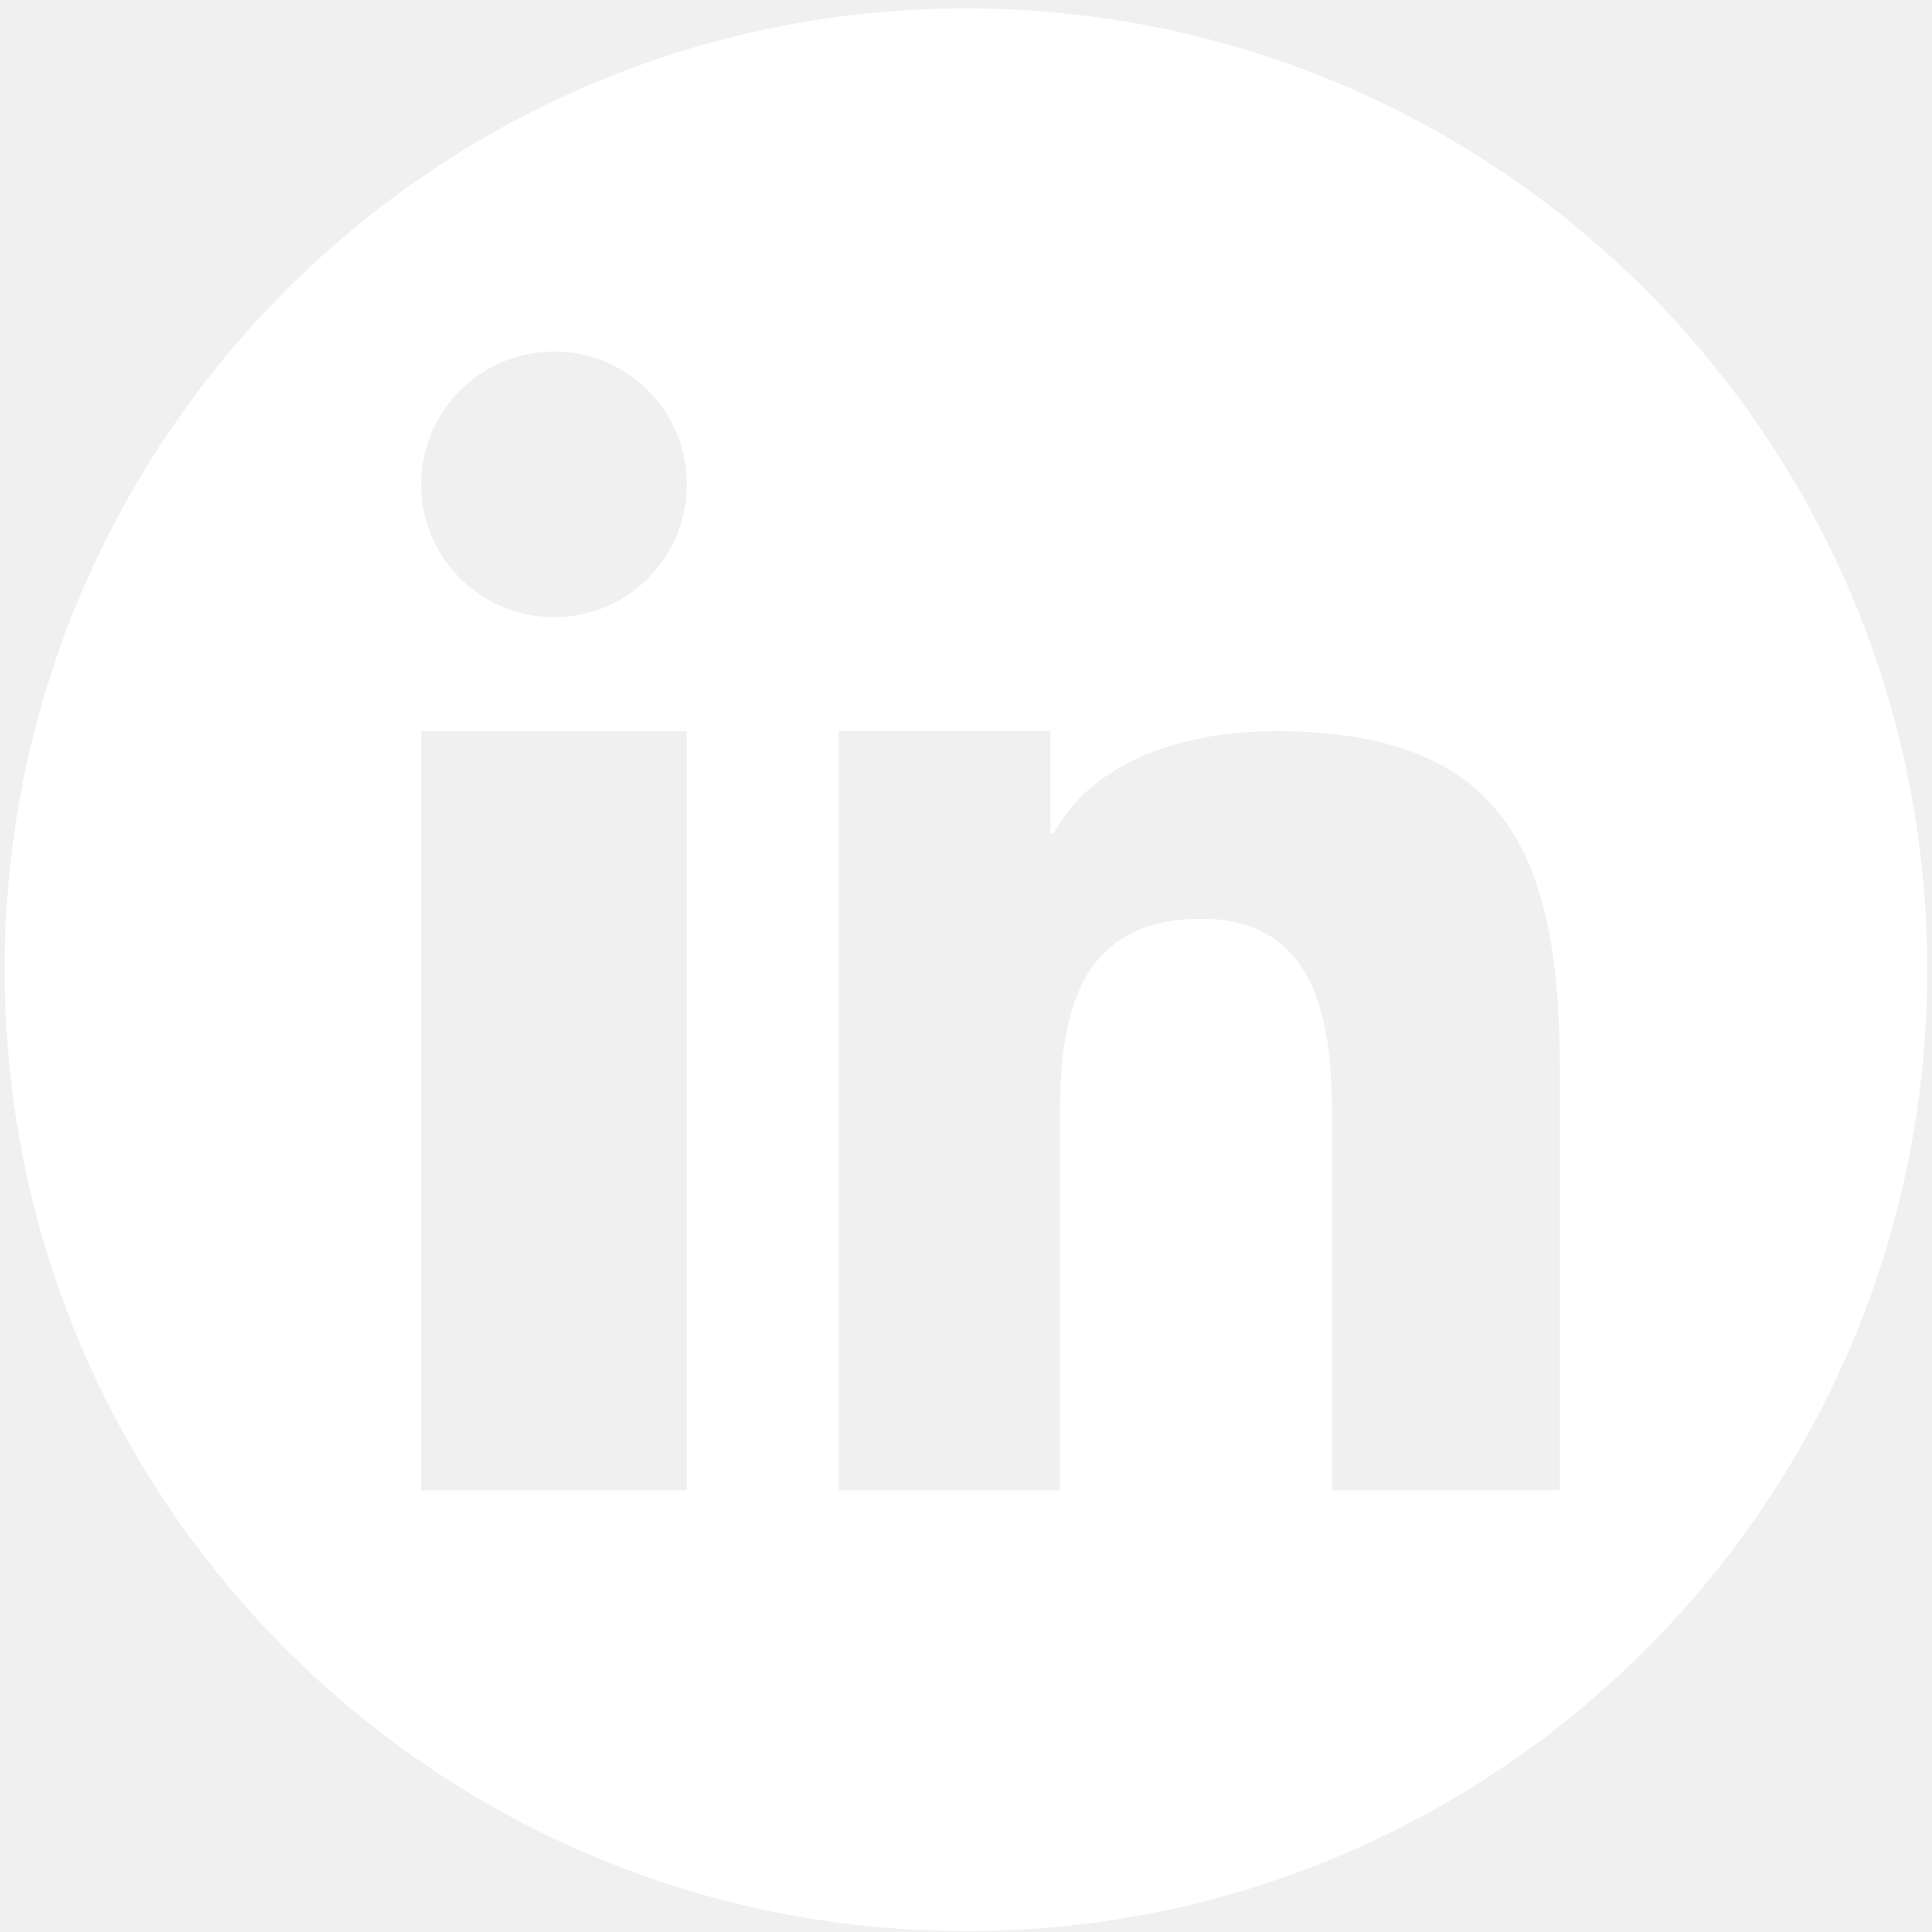
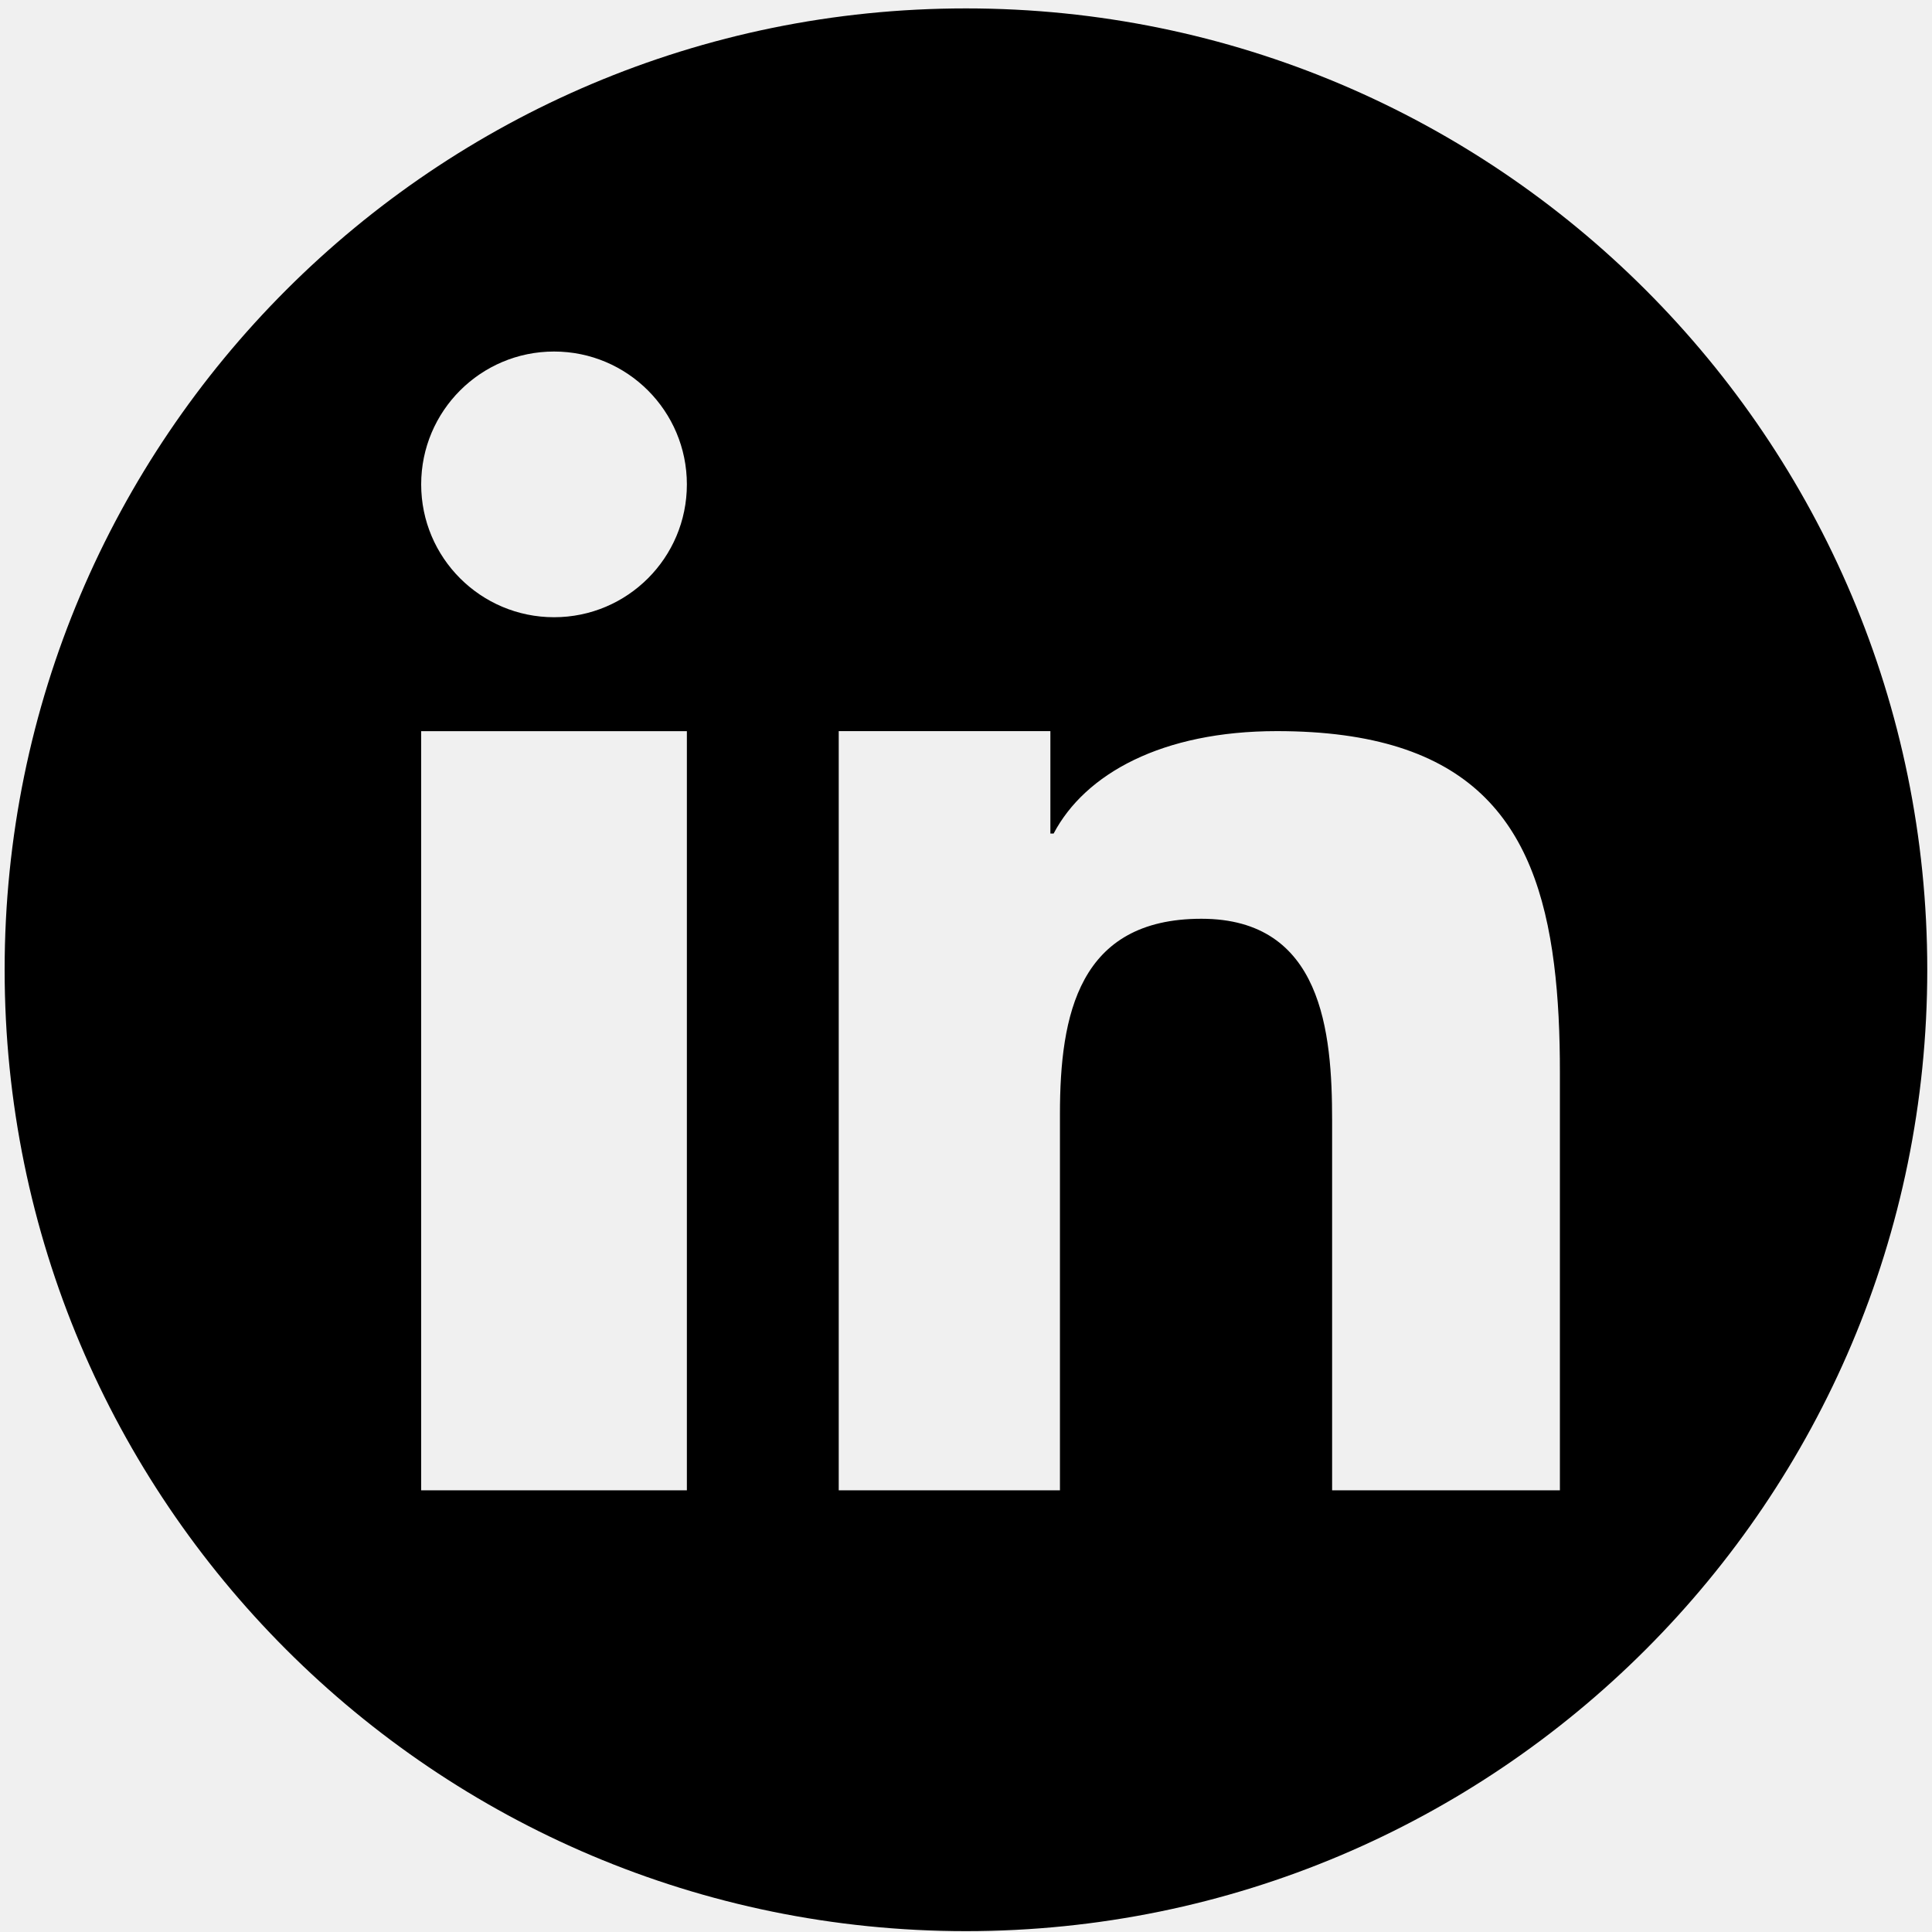
<svg xmlns="http://www.w3.org/2000/svg" version="1.1" id="Ebene_1" x="0px" y="0px" width="40px" height="40px" viewBox="0 0 40 40" enable-background="new 0 0 40 40" xml:space="preserve">
-   <path fill="#FFFFFF" d="M19.999,0.174c-10.993,0-19.903,8.911-19.903,19.903c0,10.994,8.91,19.905,19.903,19.905  c10.992,0,19.903-8.911,19.903-19.905C39.902,9.085,30.991,0.174,19.999,0.174z M14.221,18.38v12.475H8.72V19.309v-4.171h5.501  V18.38z M11.471,12.779c-1.519,0-2.751-1.231-2.751-2.75s1.232-2.751,2.751-2.751s2.75,1.232,2.75,2.751S12.99,12.779,11.471,12.779  z M32.296,22.219v8.636H27.58v-7.658c0-1.826-0.201-4.175-2.706-4.175c-2.541,0-2.929,1.988-2.929,4.043v7.79h-4.58V18.153v-3.016  h4.382v2.121h0.067c0.652-1.239,2.248-2.121,4.623-2.121c4.005,0,5.366,1.863,5.738,4.826  C32.263,20.657,32.297,21.412,32.296,22.219L32.296,22.219z" />
+   <path fill="currentColor" d="M19.999,0.174c-10.993,0-19.903,8.911-19.903,19.903c0,10.994,8.91,19.905,19.903,19.905  c10.992,0,19.903-8.911,19.903-19.905C39.902,9.085,30.991,0.174,19.999,0.174z M14.221,18.38v12.475H8.72V19.309v-4.171h5.501  V18.38z M11.471,12.779c-1.519,0-2.751-1.231-2.751-2.75s1.232-2.751,2.751-2.751s2.75,1.232,2.75,2.751S12.99,12.779,11.471,12.779  z M32.296,22.219v8.636H27.58v-7.658c0-1.826-0.201-4.175-2.706-4.175c-2.541,0-2.929,1.988-2.929,4.043v7.79h-4.58V18.153v-3.016  h4.382v2.121h0.067c0.652-1.239,2.248-2.121,4.623-2.121c4.005,0,5.366,1.863,5.738,4.826  C32.263,20.657,32.297,21.412,32.296,22.219L32.296,22.219z" />
</svg>
